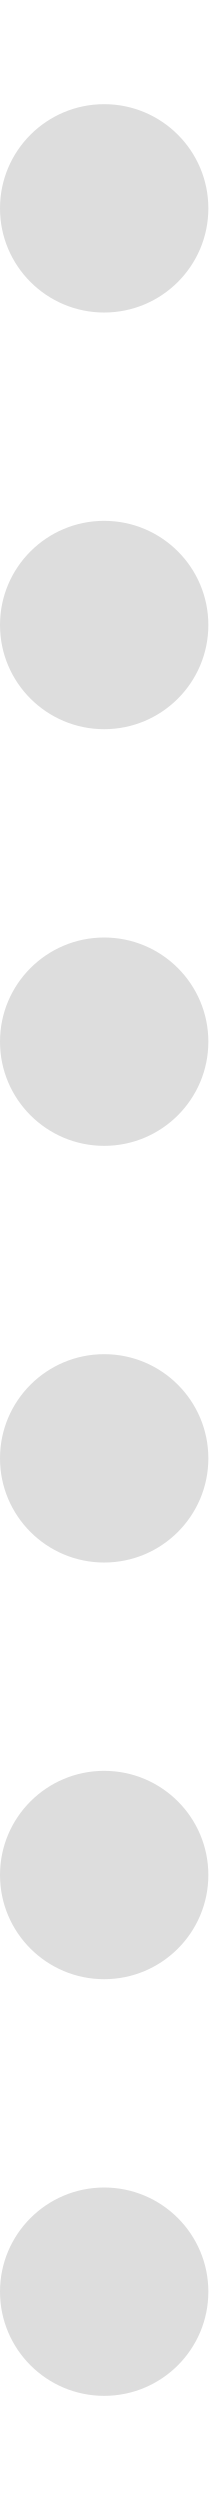
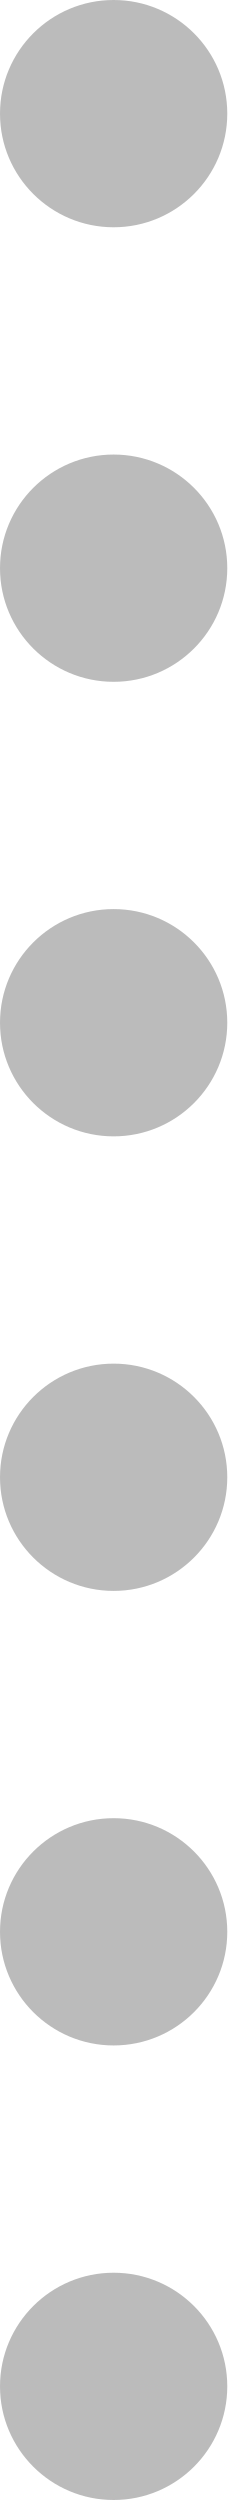
- <svg xmlns="http://www.w3.org/2000/svg" width="2" height="24" id="svg32934" version="1.1">
+ <svg xmlns="http://www.w3.org/2000/svg" width="2" height="22" id="svg32934" version="1.1">
  <defs id="defs32936" />
-   <g id="layer1" transform="translate(0,8)">
-     <path style="fill:#dddddd;fill-opacity:1;stroke:none;display:inline;enable-background:new" id="path5824" d="m 870.537,617.15 a 1.9,1.9 0 1 1 -3.801,0 1.9,1.9 0 1 1 3.801,0 z" transform="matrix(0.526219,0,0,0.5262179,-456.093,-318.7552)" />
-     <path transform="matrix(0.526219,0,0,0.5262179,-456.093,-326.7552)" d="m 870.537,617.15 a 1.9,1.9 0 1 1 -3.801,0 1.9,1.9 0 1 1 3.801,0 z" id="path5828" style="fill:#dddddd;fill-opacity:1;stroke:none;display:inline;enable-background:new" />
-     <path style="fill:#dddddd;fill-opacity:1;stroke:none;display:inline;enable-background:new" id="path5830" d="m 870.537,617.15 a 1.9,1.9 0 1 1 -3.801,0 1.9,1.9 0 1 1 3.801,0 z" transform="matrix(0.526219,0,0,0.5262179,-456.093,-330.7552)" />
-     <path style="fill:#dddddd;fill-opacity:1;stroke:none;display:inline;enable-background:new" id="path5824-3" d="m 870.537,617.15 a 1.9,1.9 0 1 1 -3.801,0 1.9,1.9 0 1 1 3.801,0 z" transform="matrix(0.526219,0,0,0.5262179,-456.093,-310.7552)" />
-     <path transform="matrix(0.526219,0,0,0.5262179,-456.093,-314.7552)" d="m 870.537,617.15 a 1.9,1.9 0 1 1 -3.801,0 1.9,1.9 0 1 1 3.801,0 z" id="path5828-7" style="fill:#dddddd;fill-opacity:1;stroke:none;display:inline;enable-background:new" />
-     <path style="fill:#dddddd;fill-opacity:1;stroke:none;display:inline;enable-background:new" id="path5313" d="m 870.537,617.15 a 1.9,1.9 0 1 1 -3.801,0 1.9,1.9 0 1 1 3.801,0 z" transform="matrix(0.526219,0,0,0.5262179,-456.093,-322.7552)" />
+   <g id="layer1" transform="translate(0,6)">
+     <ellipse cy="7" cx="1" style="display:inline;fill:#bbbbbb;fill-opacity:1;stroke:none;enable-background:new" id="path5824" rx="1" ry="1" />
+     <ellipse cy="-1" cx="1" id="path5828" style="display:inline;fill:#bbbbbb;fill-opacity:1;stroke:none;enable-background:new" rx="1" ry="1" />
+     <ellipse cy="-5" cx="1" style="display:inline;fill:#bbbbbb;fill-opacity:1;stroke:none;enable-background:new" id="path5830" rx="1" ry="1" />
+     <ellipse cy="15" cx="1" style="display:inline;fill:#bbbbbb;fill-opacity:1;stroke:none;enable-background:new" id="path5824-3" rx="1" ry="1" />
+     <ellipse cy="11" cx="1" id="path5828-7" style="display:inline;fill:#bbbbbb;fill-opacity:1;stroke:none;enable-background:new" rx="1" ry="1" />
+     <ellipse cy="3" cx="1" style="display:inline;fill:#bbbbbb;fill-opacity:1;stroke:none;enable-background:new" id="path5313" rx="1" ry="1" />
  </g>
</svg>
